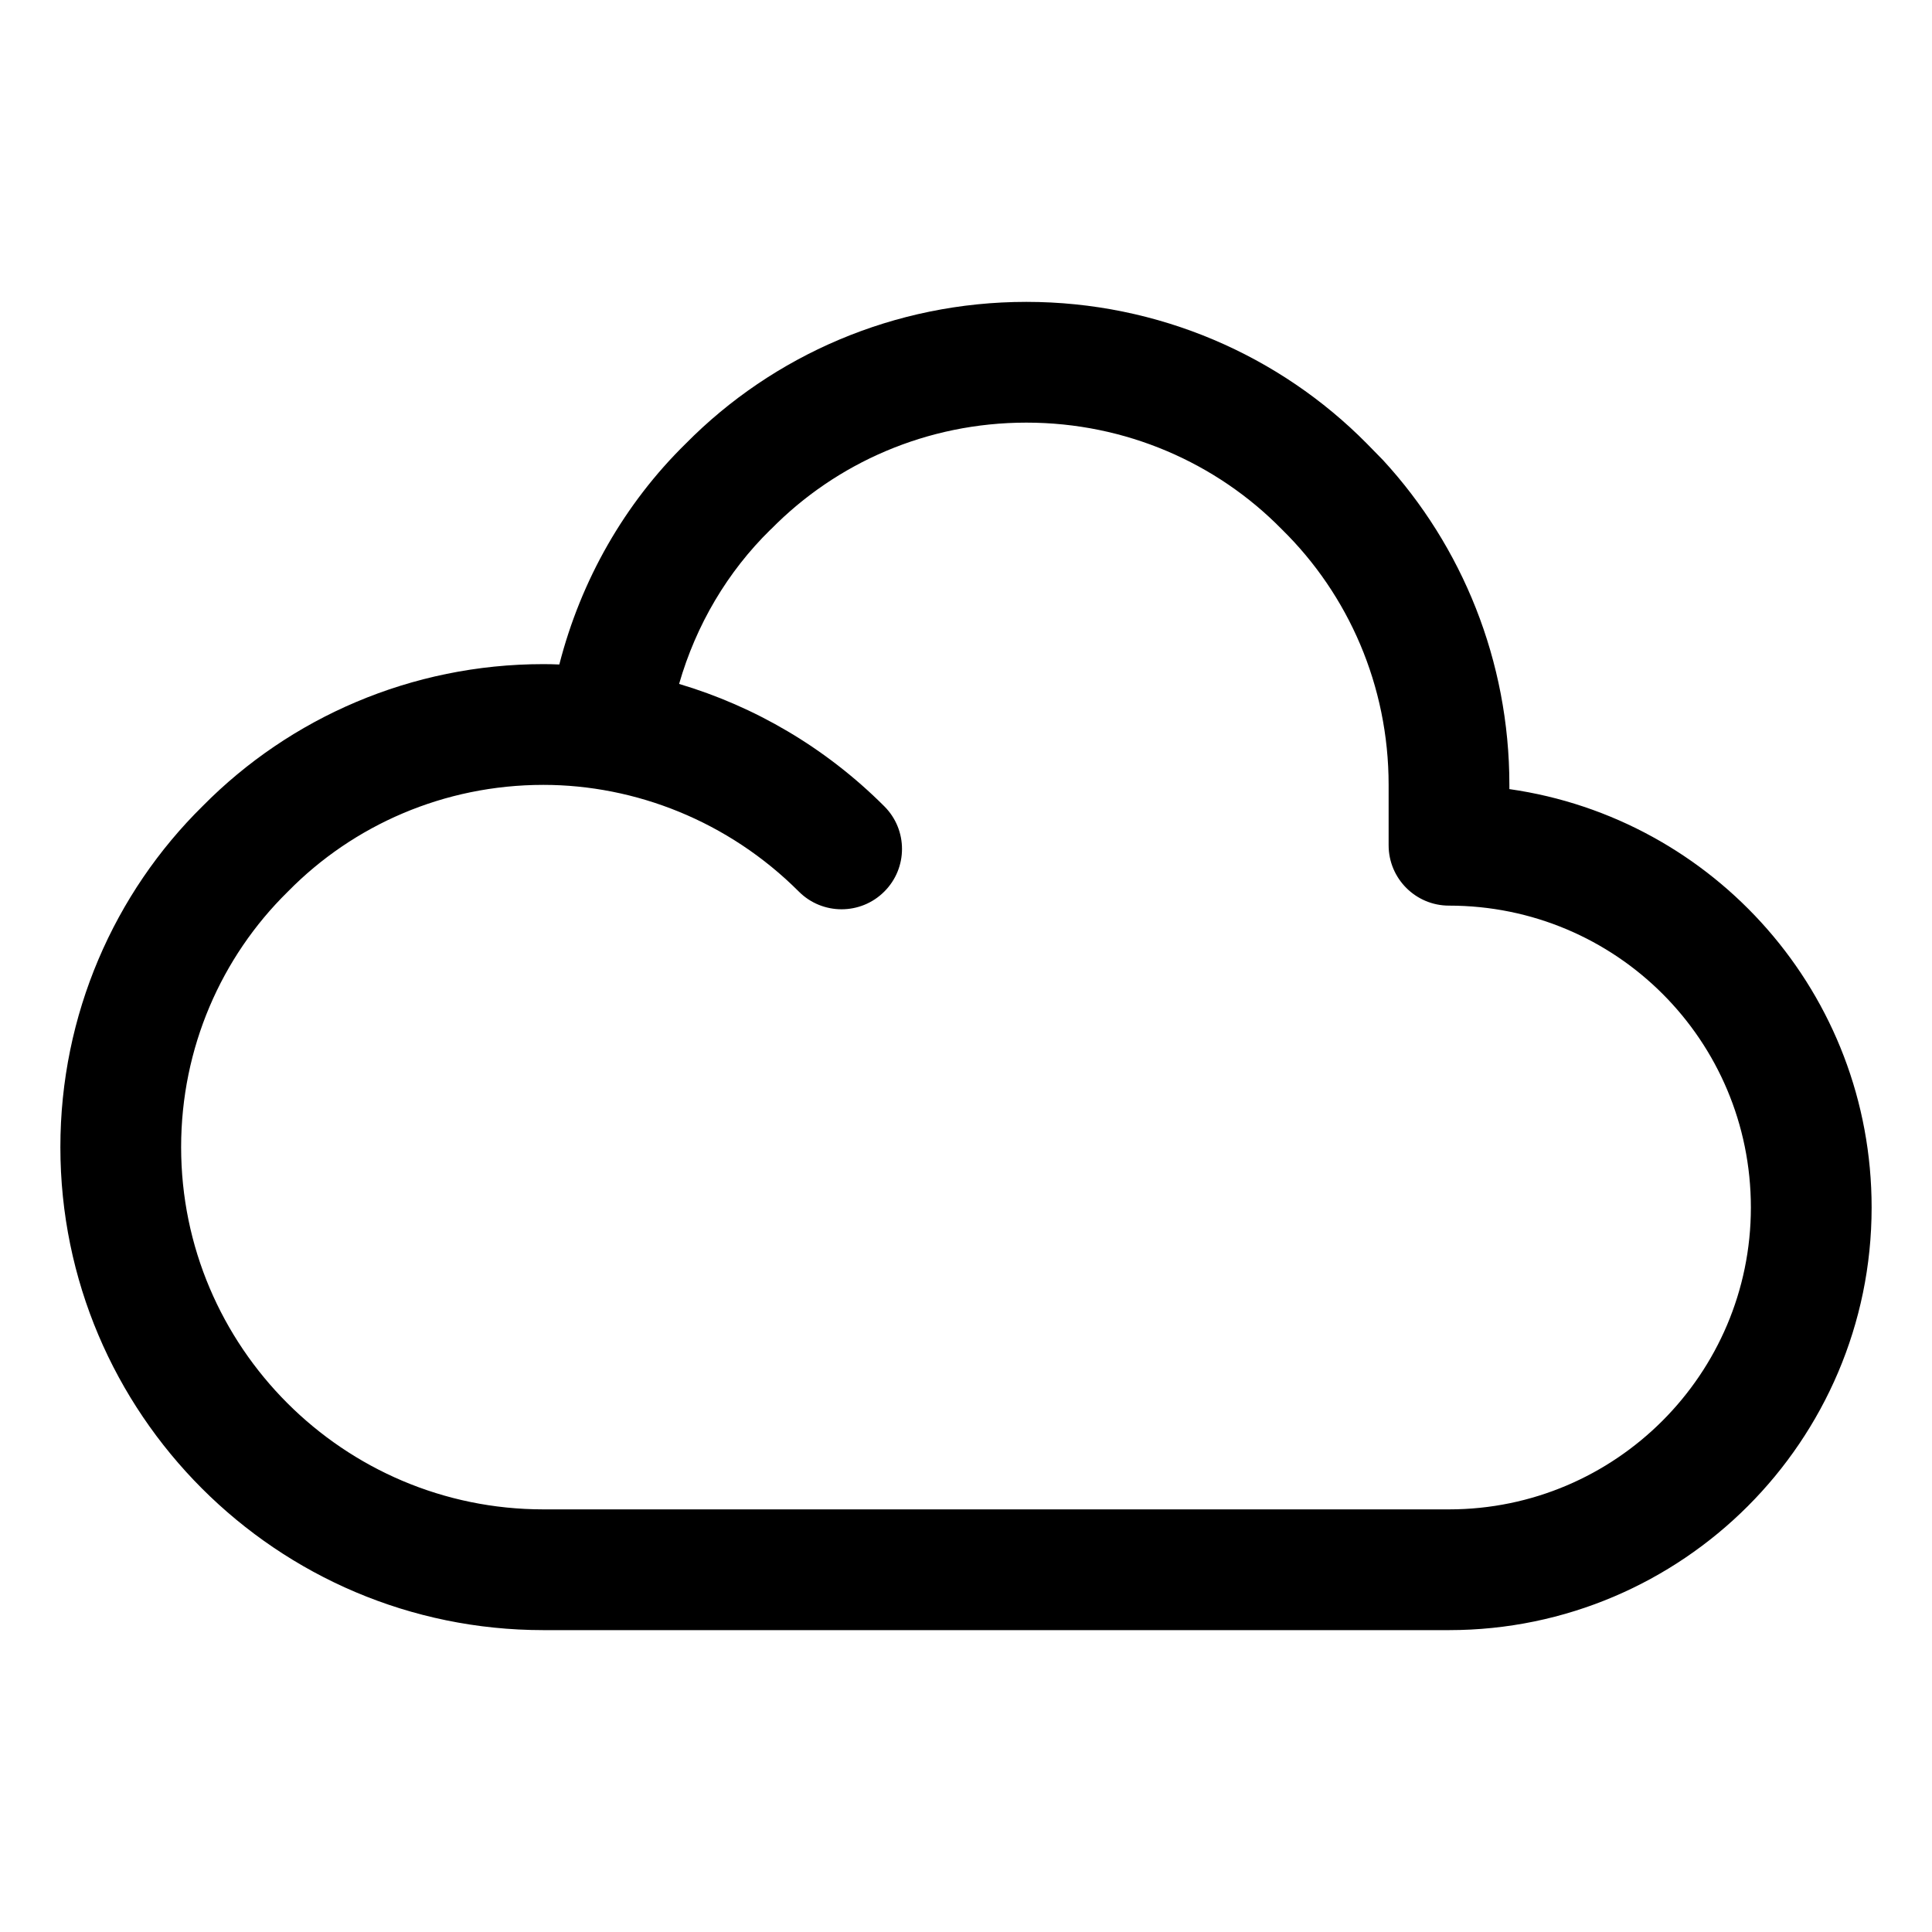
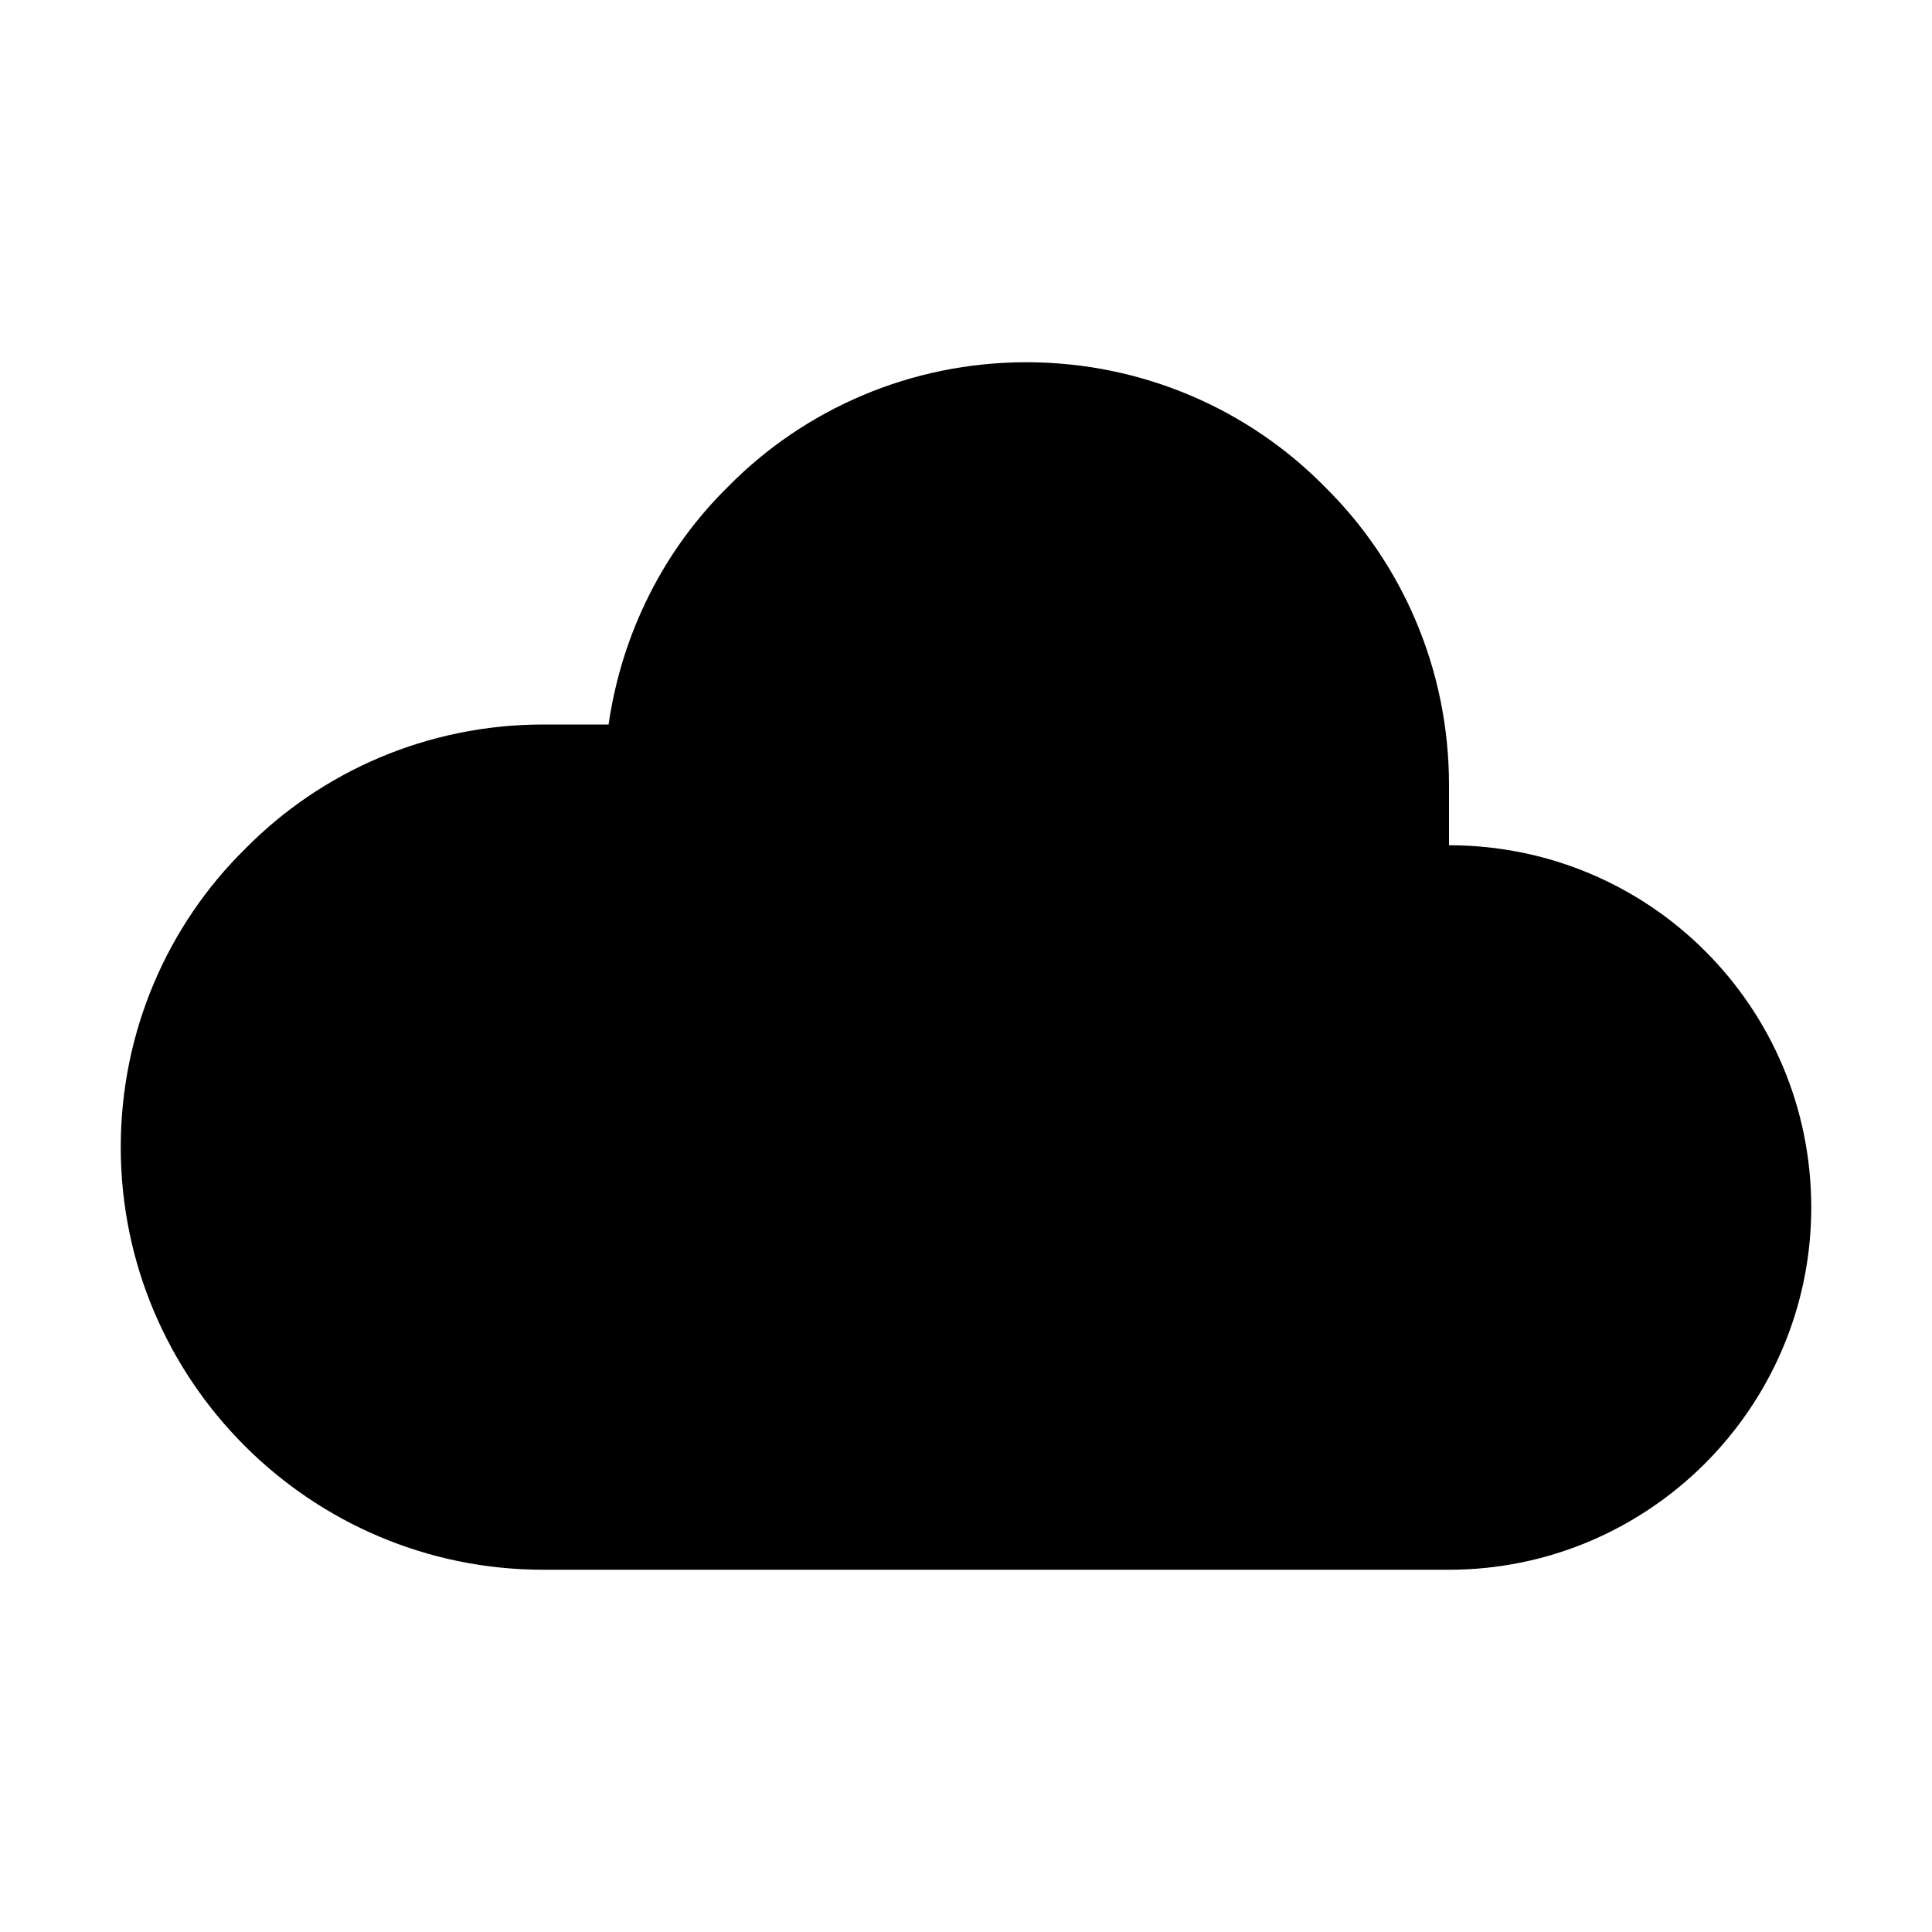
<svg xmlns="http://www.w3.org/2000/svg" width="16" height="16" viewBox="0 0 16 16" fill="none">
-   <path d="M11.5 6.5C11.5 5.677 11.166 4.925 10.619 4.387L10.613 4.381C10.075 3.834 9.323 3.5 8.5 3.5C7.677 3.5 6.925 3.834 6.387 4.381L6.38 4.387C6.025 4.735 5.765 5.174 5.624 5.664C6.247 5.849 6.835 6.189 7.323 6.677C7.519 6.872 7.519 7.189 7.323 7.384C7.128 7.579 6.811 7.579 6.616 7.384C6.032 6.8 5.26 6.5 4.5 6.5C3.677 6.5 2.925 6.834 2.387 7.381L2.381 7.387C1.834 7.925 1.5 8.677 1.5 9.5C1.5 11.154 2.846 12.5 4.5 12.5H12C12.691 12.5 13.316 12.218 13.767 11.767C14.218 11.316 14.5 10.691 14.5 10C14.5 8.616 13.384 7.5 12 7.5C11.724 7.5 11.5 7.276 11.5 7V6.5ZM12.5 6.535C14.198 6.777 15.5 8.234 15.5 10C15.5 10.969 15.103 11.845 14.474 12.474C13.845 13.103 12.969 13.5 12 13.5H4.5C2.294 13.5 0.5 11.706 0.5 9.5C0.5 8.403 0.946 7.396 1.68 6.674C2.401 5.944 3.406 5.5 4.5 5.5C4.544 5.5 4.588 5.501 4.632 5.503C4.811 4.804 5.172 4.171 5.68 3.673C6.401 2.943 7.406 2.5 8.5 2.5C9.594 2.5 10.599 2.944 11.32 3.674L11.455 3.812C12.108 4.522 12.5 5.472 12.5 6.5V6.535Z" fill="currentColor" />
+   <path d="M15 10C15 10.83 14.66 11.58 14.12 12.12C13.58 12.66 12.83 13 12 13H4.5C2.57 13 1 11.43 1 9.5C1 8.54 1.39 7.66 2.03 7.03C2.66 6.39 3.54 6 4.5 6H5.04C5.15 5.24 5.5 4.55 6.03 4.03C6.66 3.39 7.54 3 8.5 3C9.46 3 10.34 3.39 10.97 4.03C11.61 4.66 12 5.54 12 6.5V7C13.66 7 15 8.34 15 10Z" fill="black" />
</svg>
